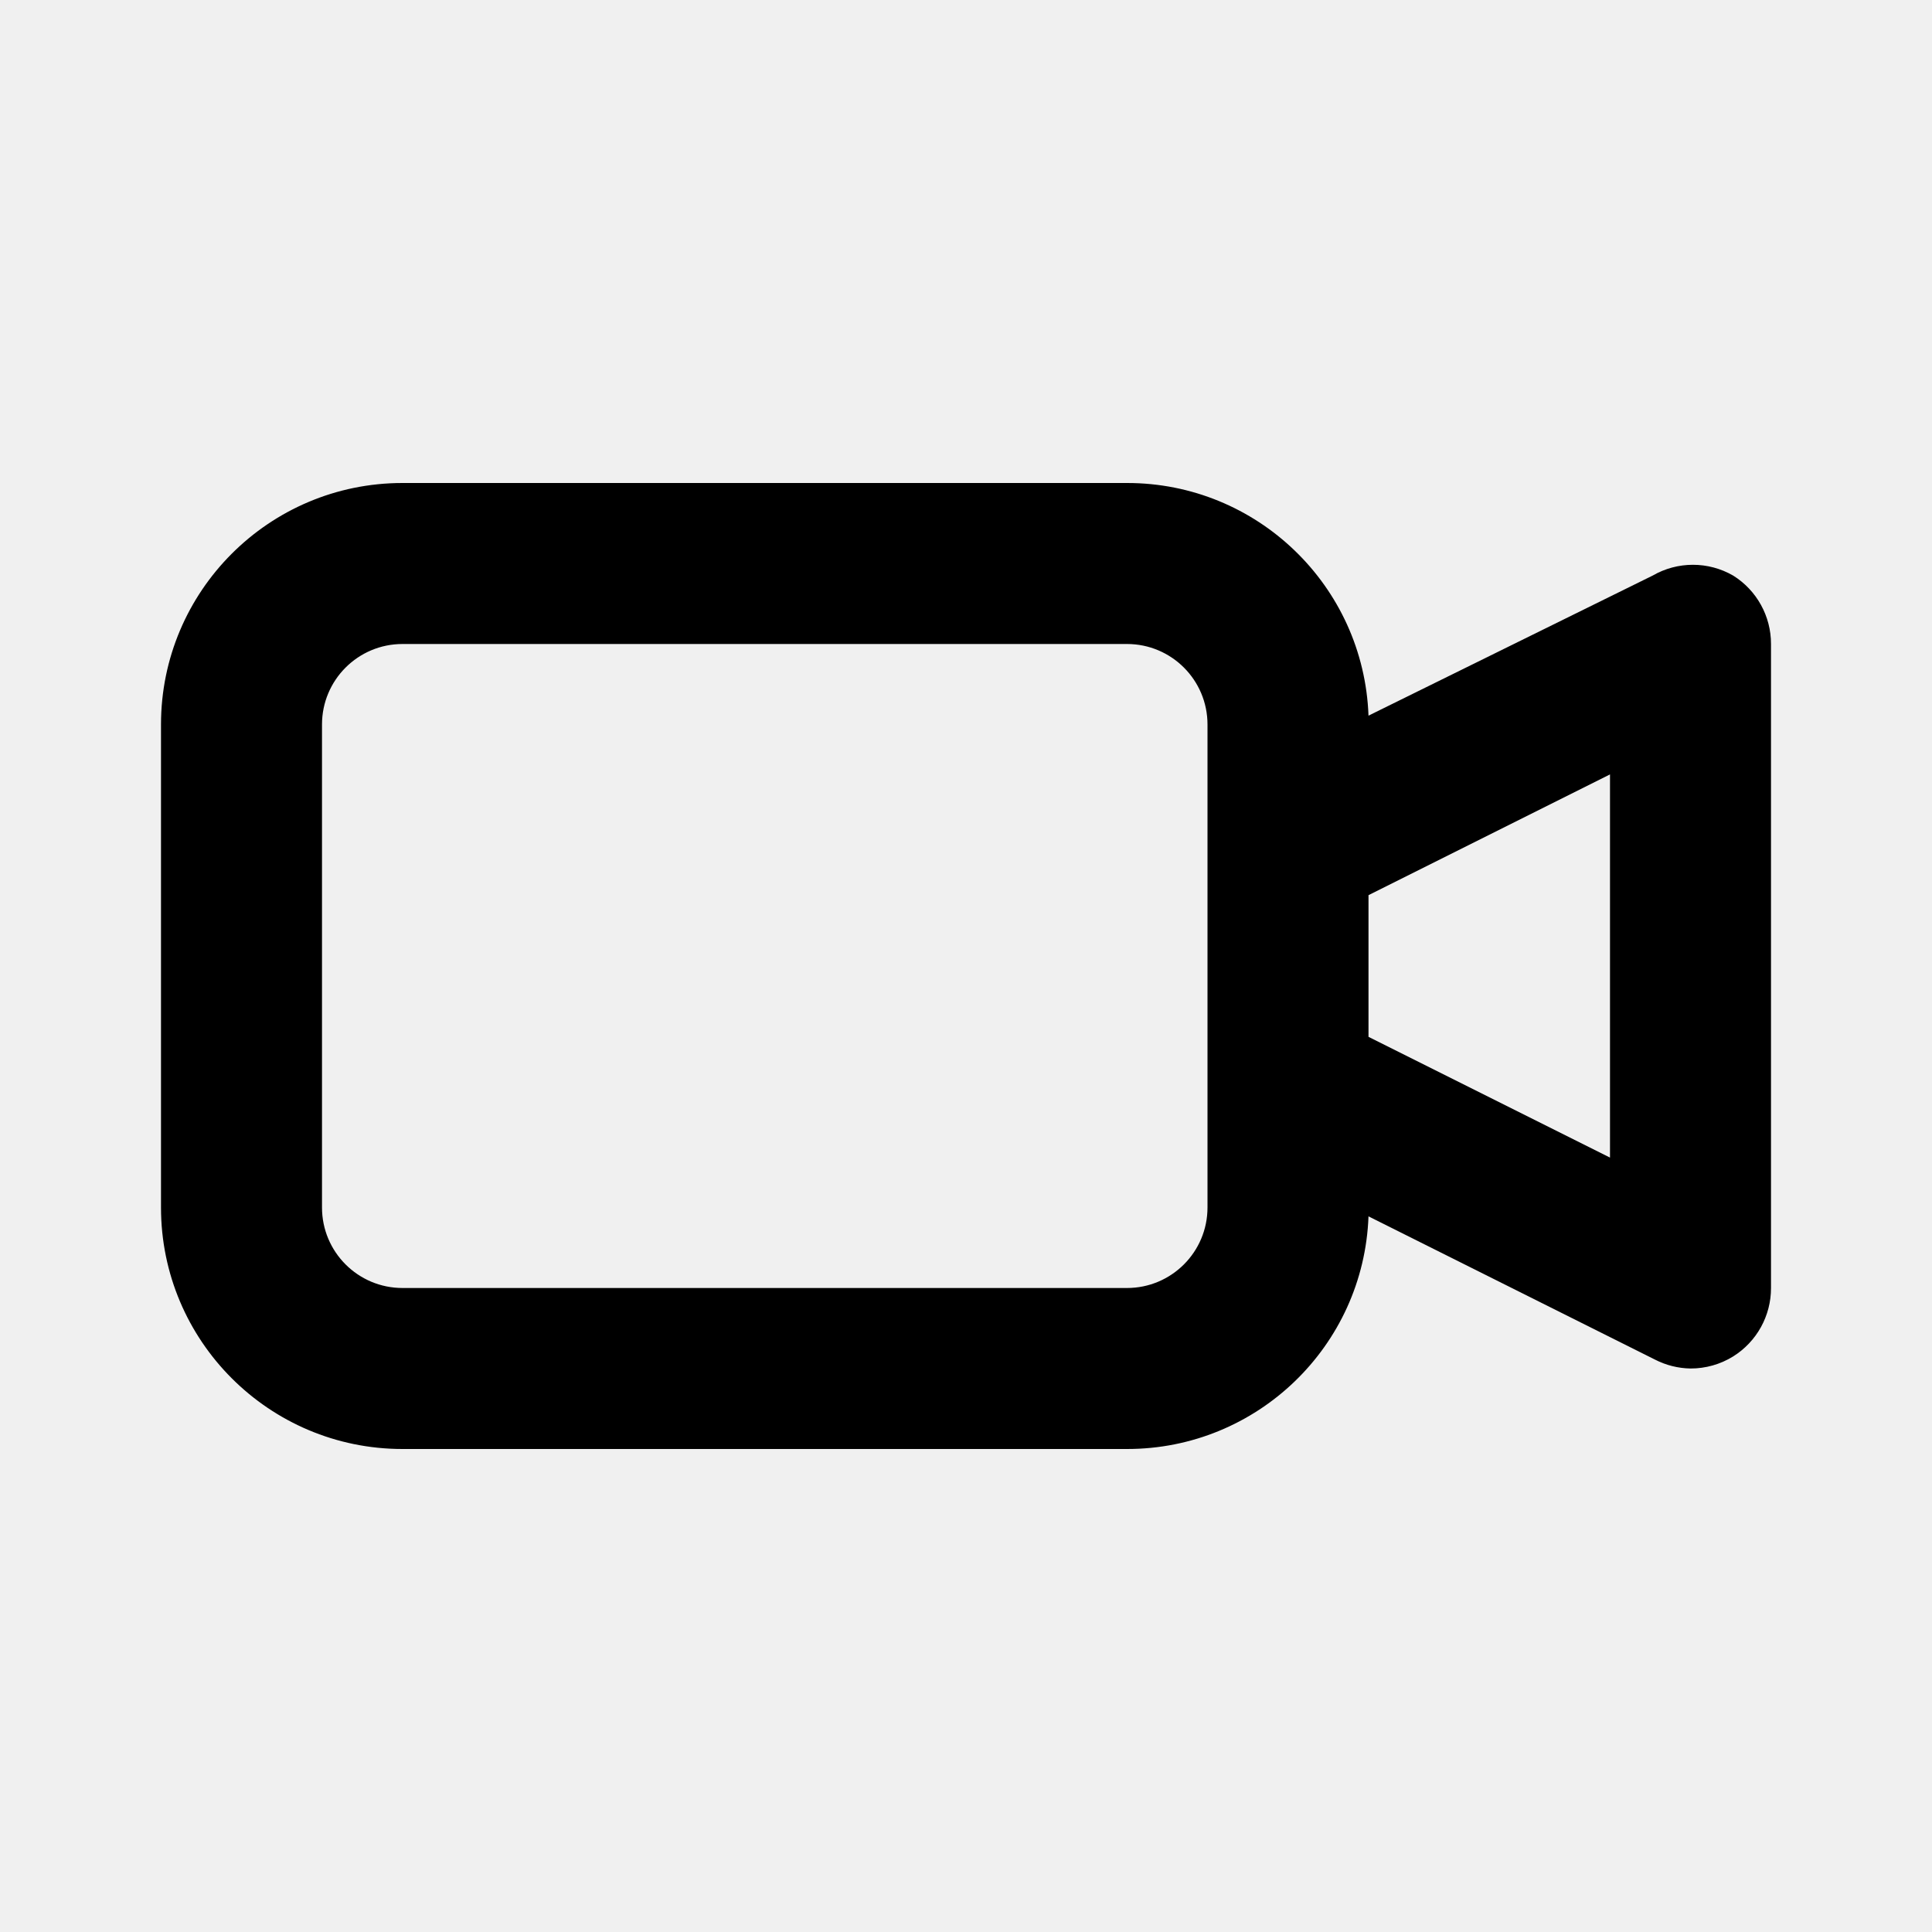
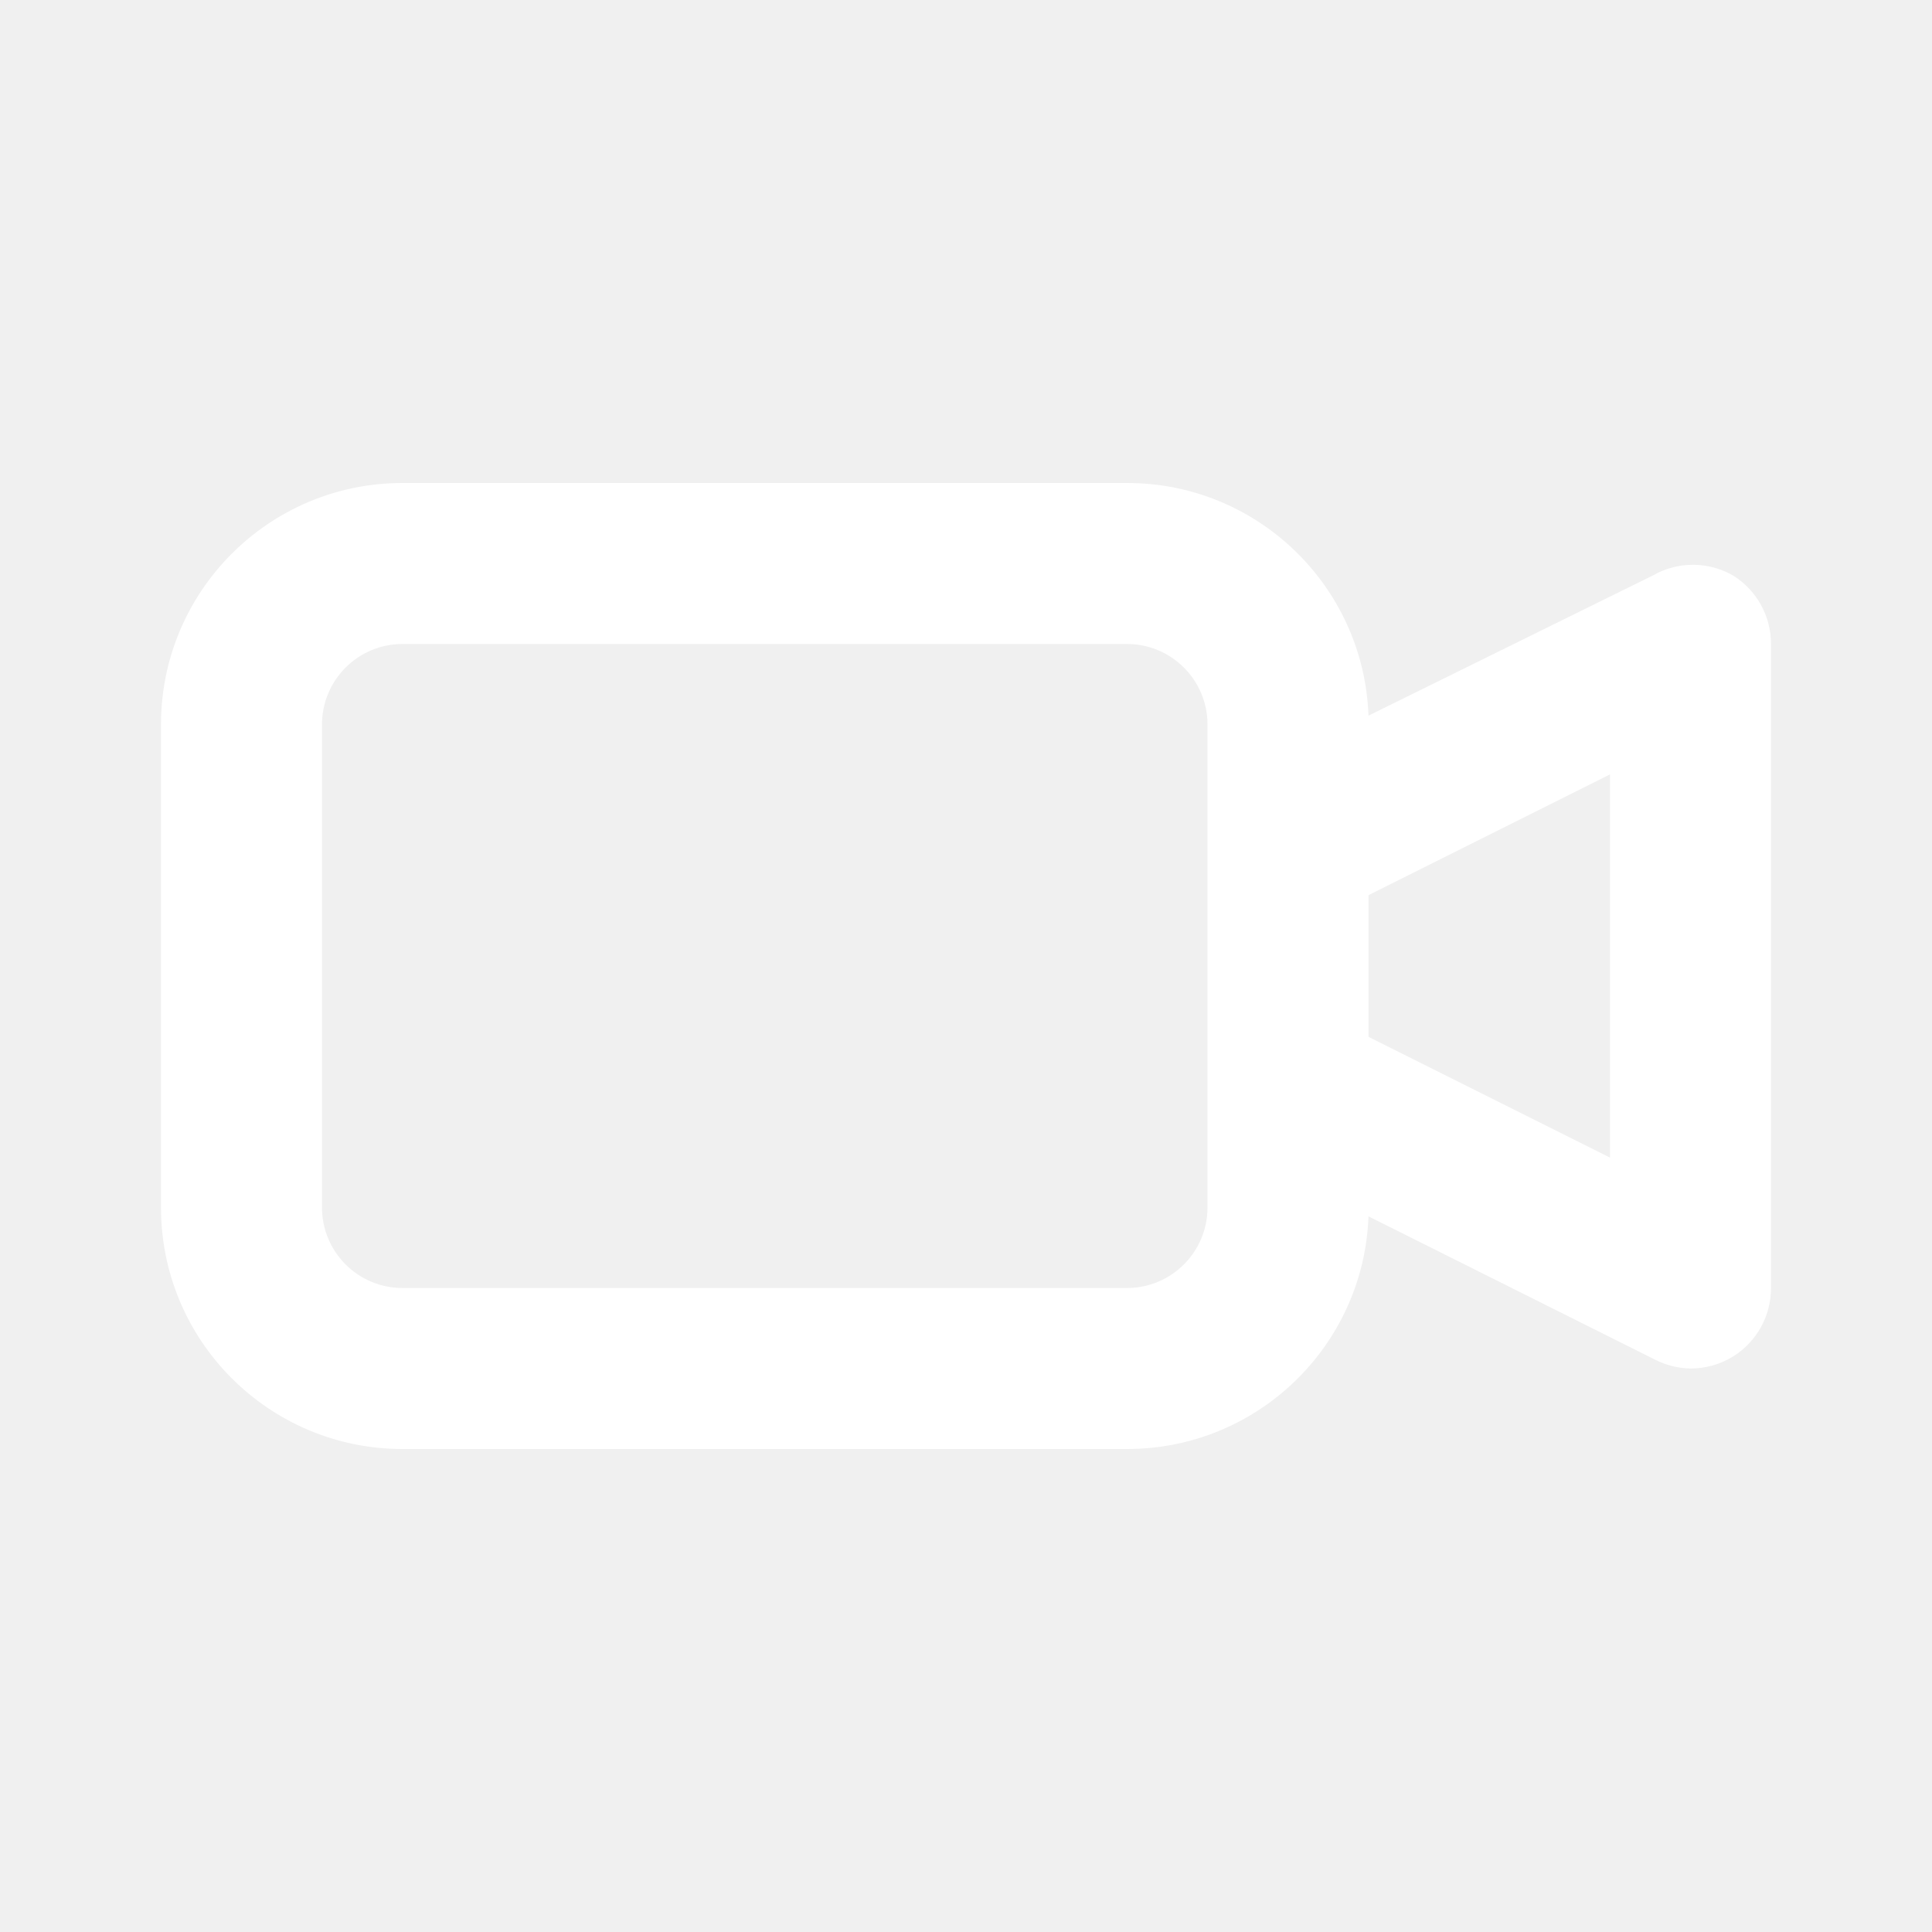
<svg xmlns="http://www.w3.org/2000/svg" viewBox="0 0 24 24" id="video-camera">
-   <path d="M21.53,7.15a1,1,0,0,0-1,0L17,8.89A3,3,0,0,0,14,6H5A3,3,0,0,0,2,9v6a3,3,0,0,0,3,3h9a3,3,0,0,0,3-2.89l3.56,1.78A1,1,0,0,0,21,17a1,1,0,0,0,.53-.15A1,1,0,0,0,22,16V8A1,1,0,0,0,21.53,7.15ZM15,15a1,1,0,0,1-1,1H5a1,1,0,0,1-1-1V9A1,1,0,0,1,5,8h9a1,1,0,0,1,1,1Zm5-.62-3-1.5V11.12l3-1.5Z" />
+   <path d="M21.53,7.15a1,1,0,0,0-1,0L17,8.89A3,3,0,0,0,14,6H5A3,3,0,0,0,2,9v6a3,3,0,0,0,3,3h9a3,3,0,0,0,3-2.89l3.56,1.78A1,1,0,0,0,21,17a1,1,0,0,0,.53-.15A1,1,0,0,0,22,16V8A1,1,0,0,0,21.53,7.15ZM15,15a1,1,0,0,1-1,1H5a1,1,0,0,1-1-1V9A1,1,0,0,1,5,8h9a1,1,0,0,1,1,1Zm5-.62-3-1.5V11.12l3-1.5Z" fill="#ffffff" />
</svg>
